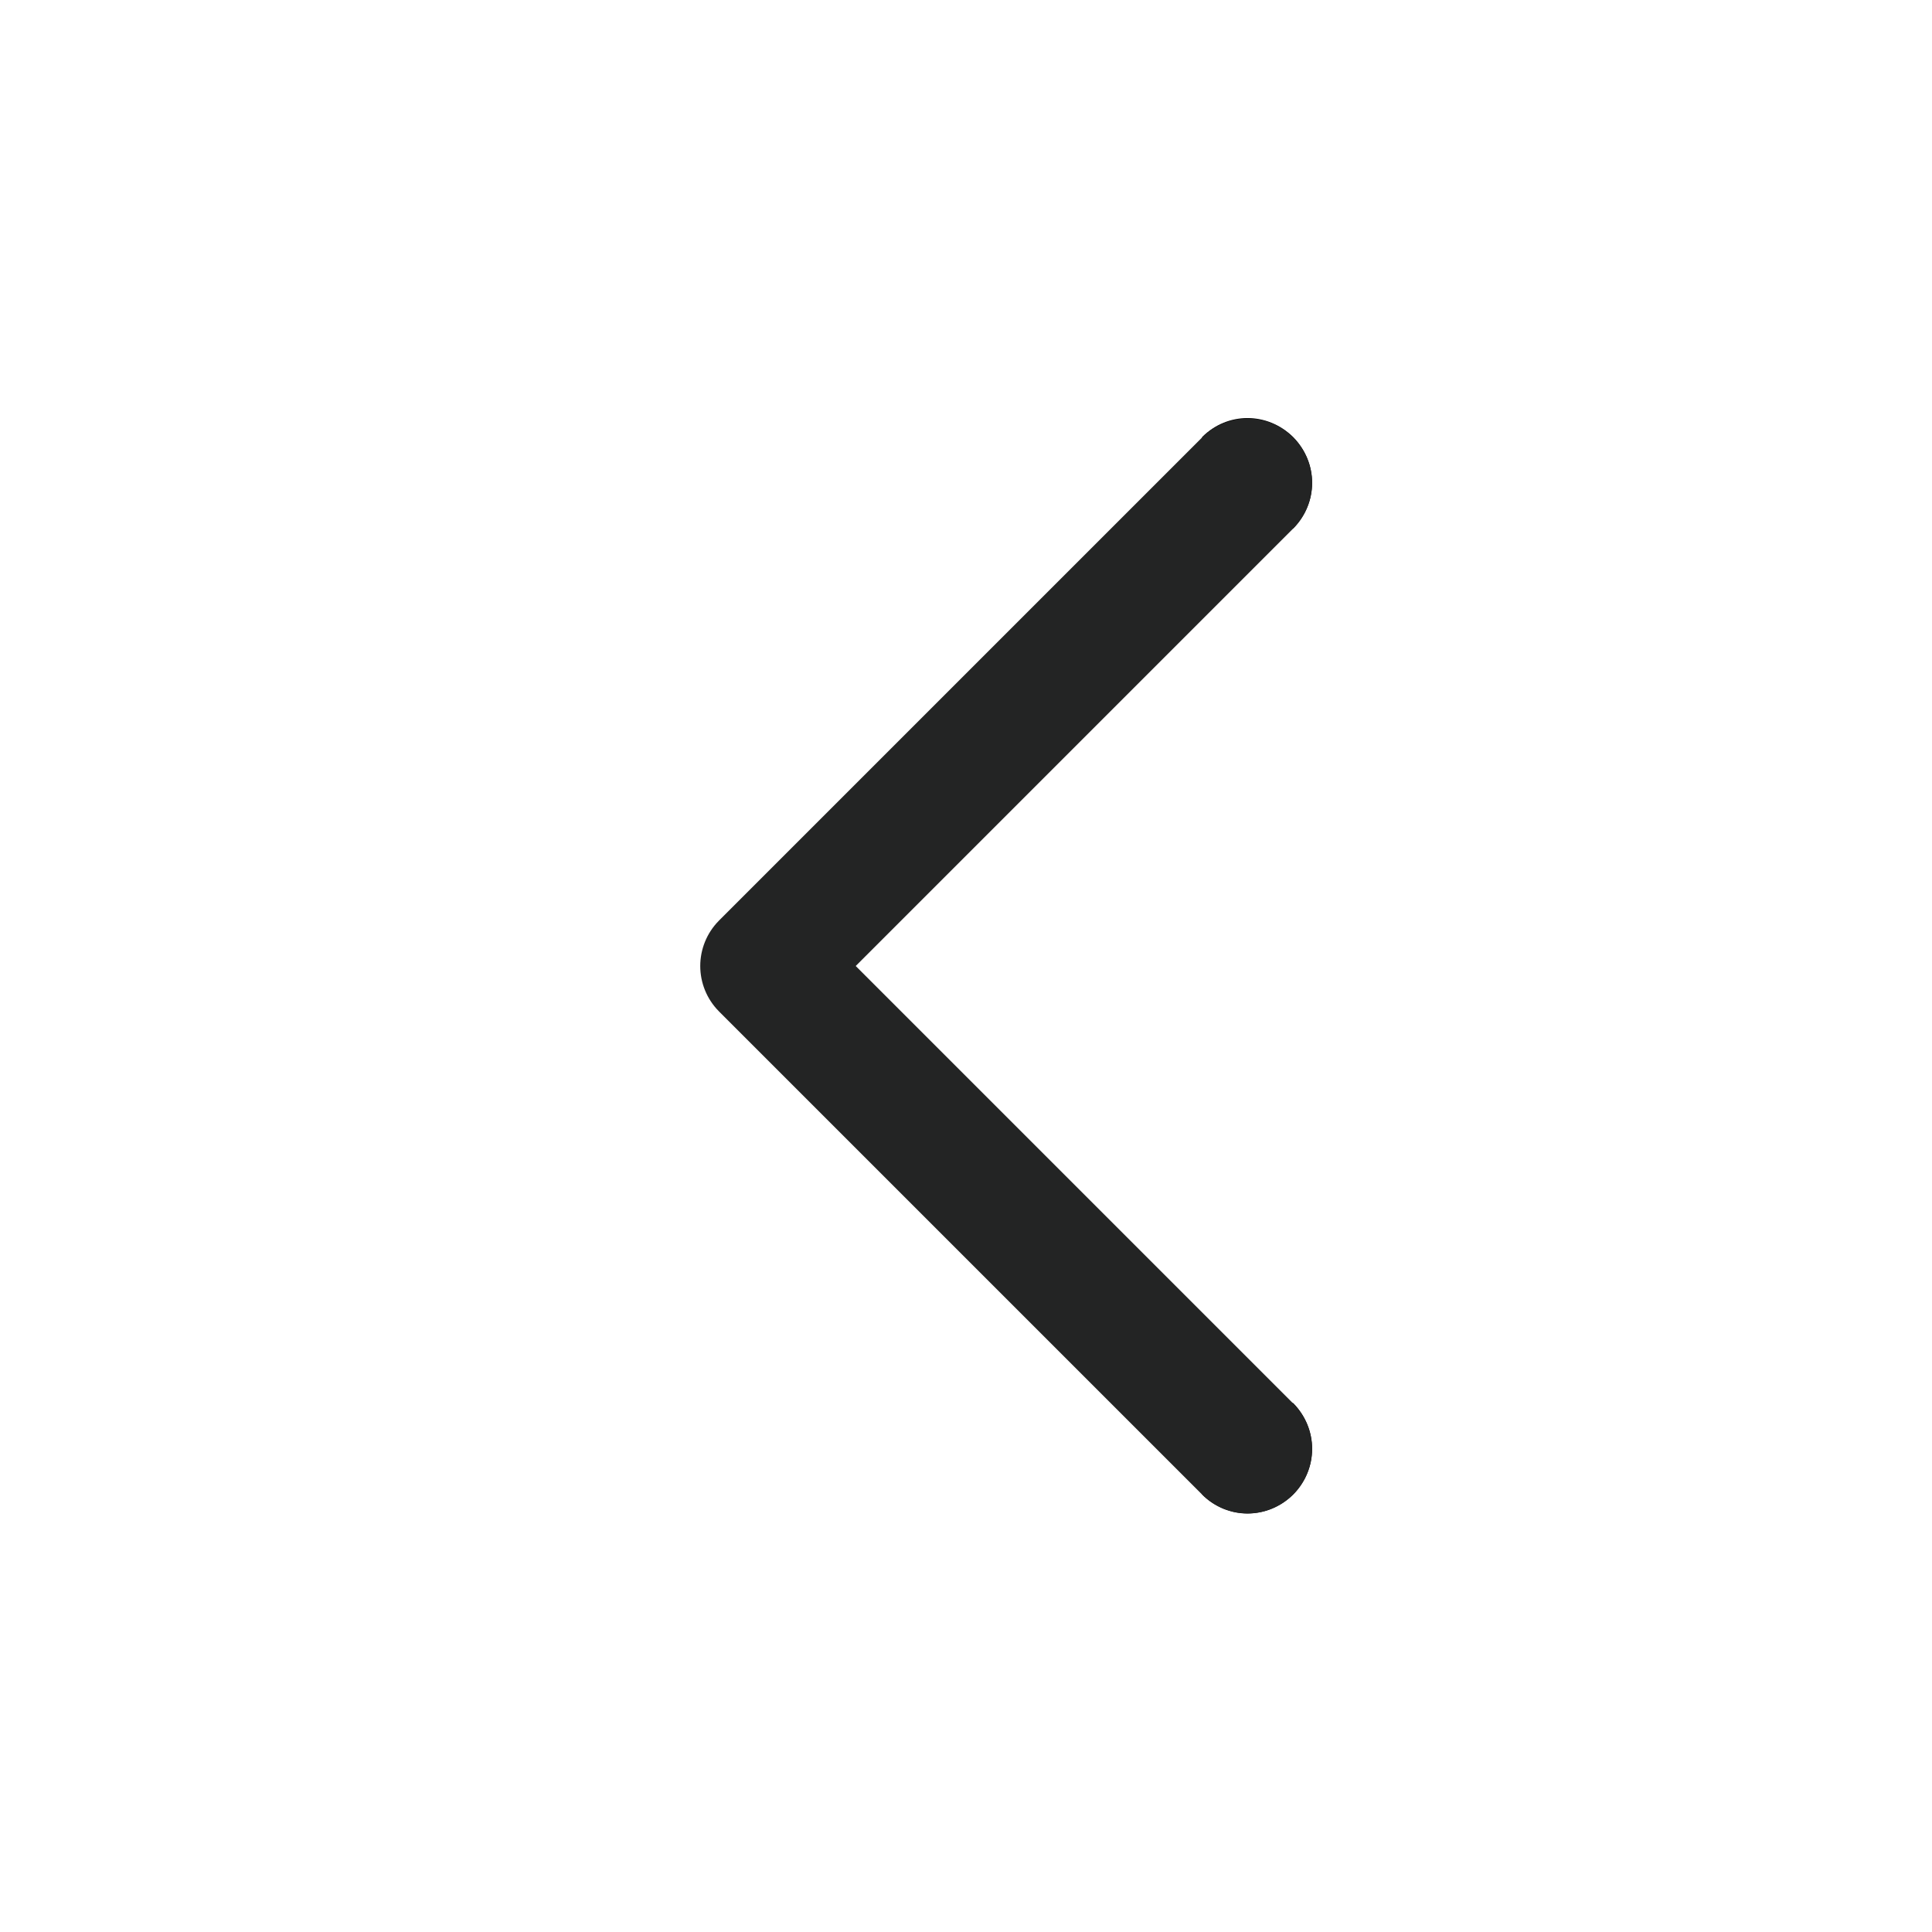
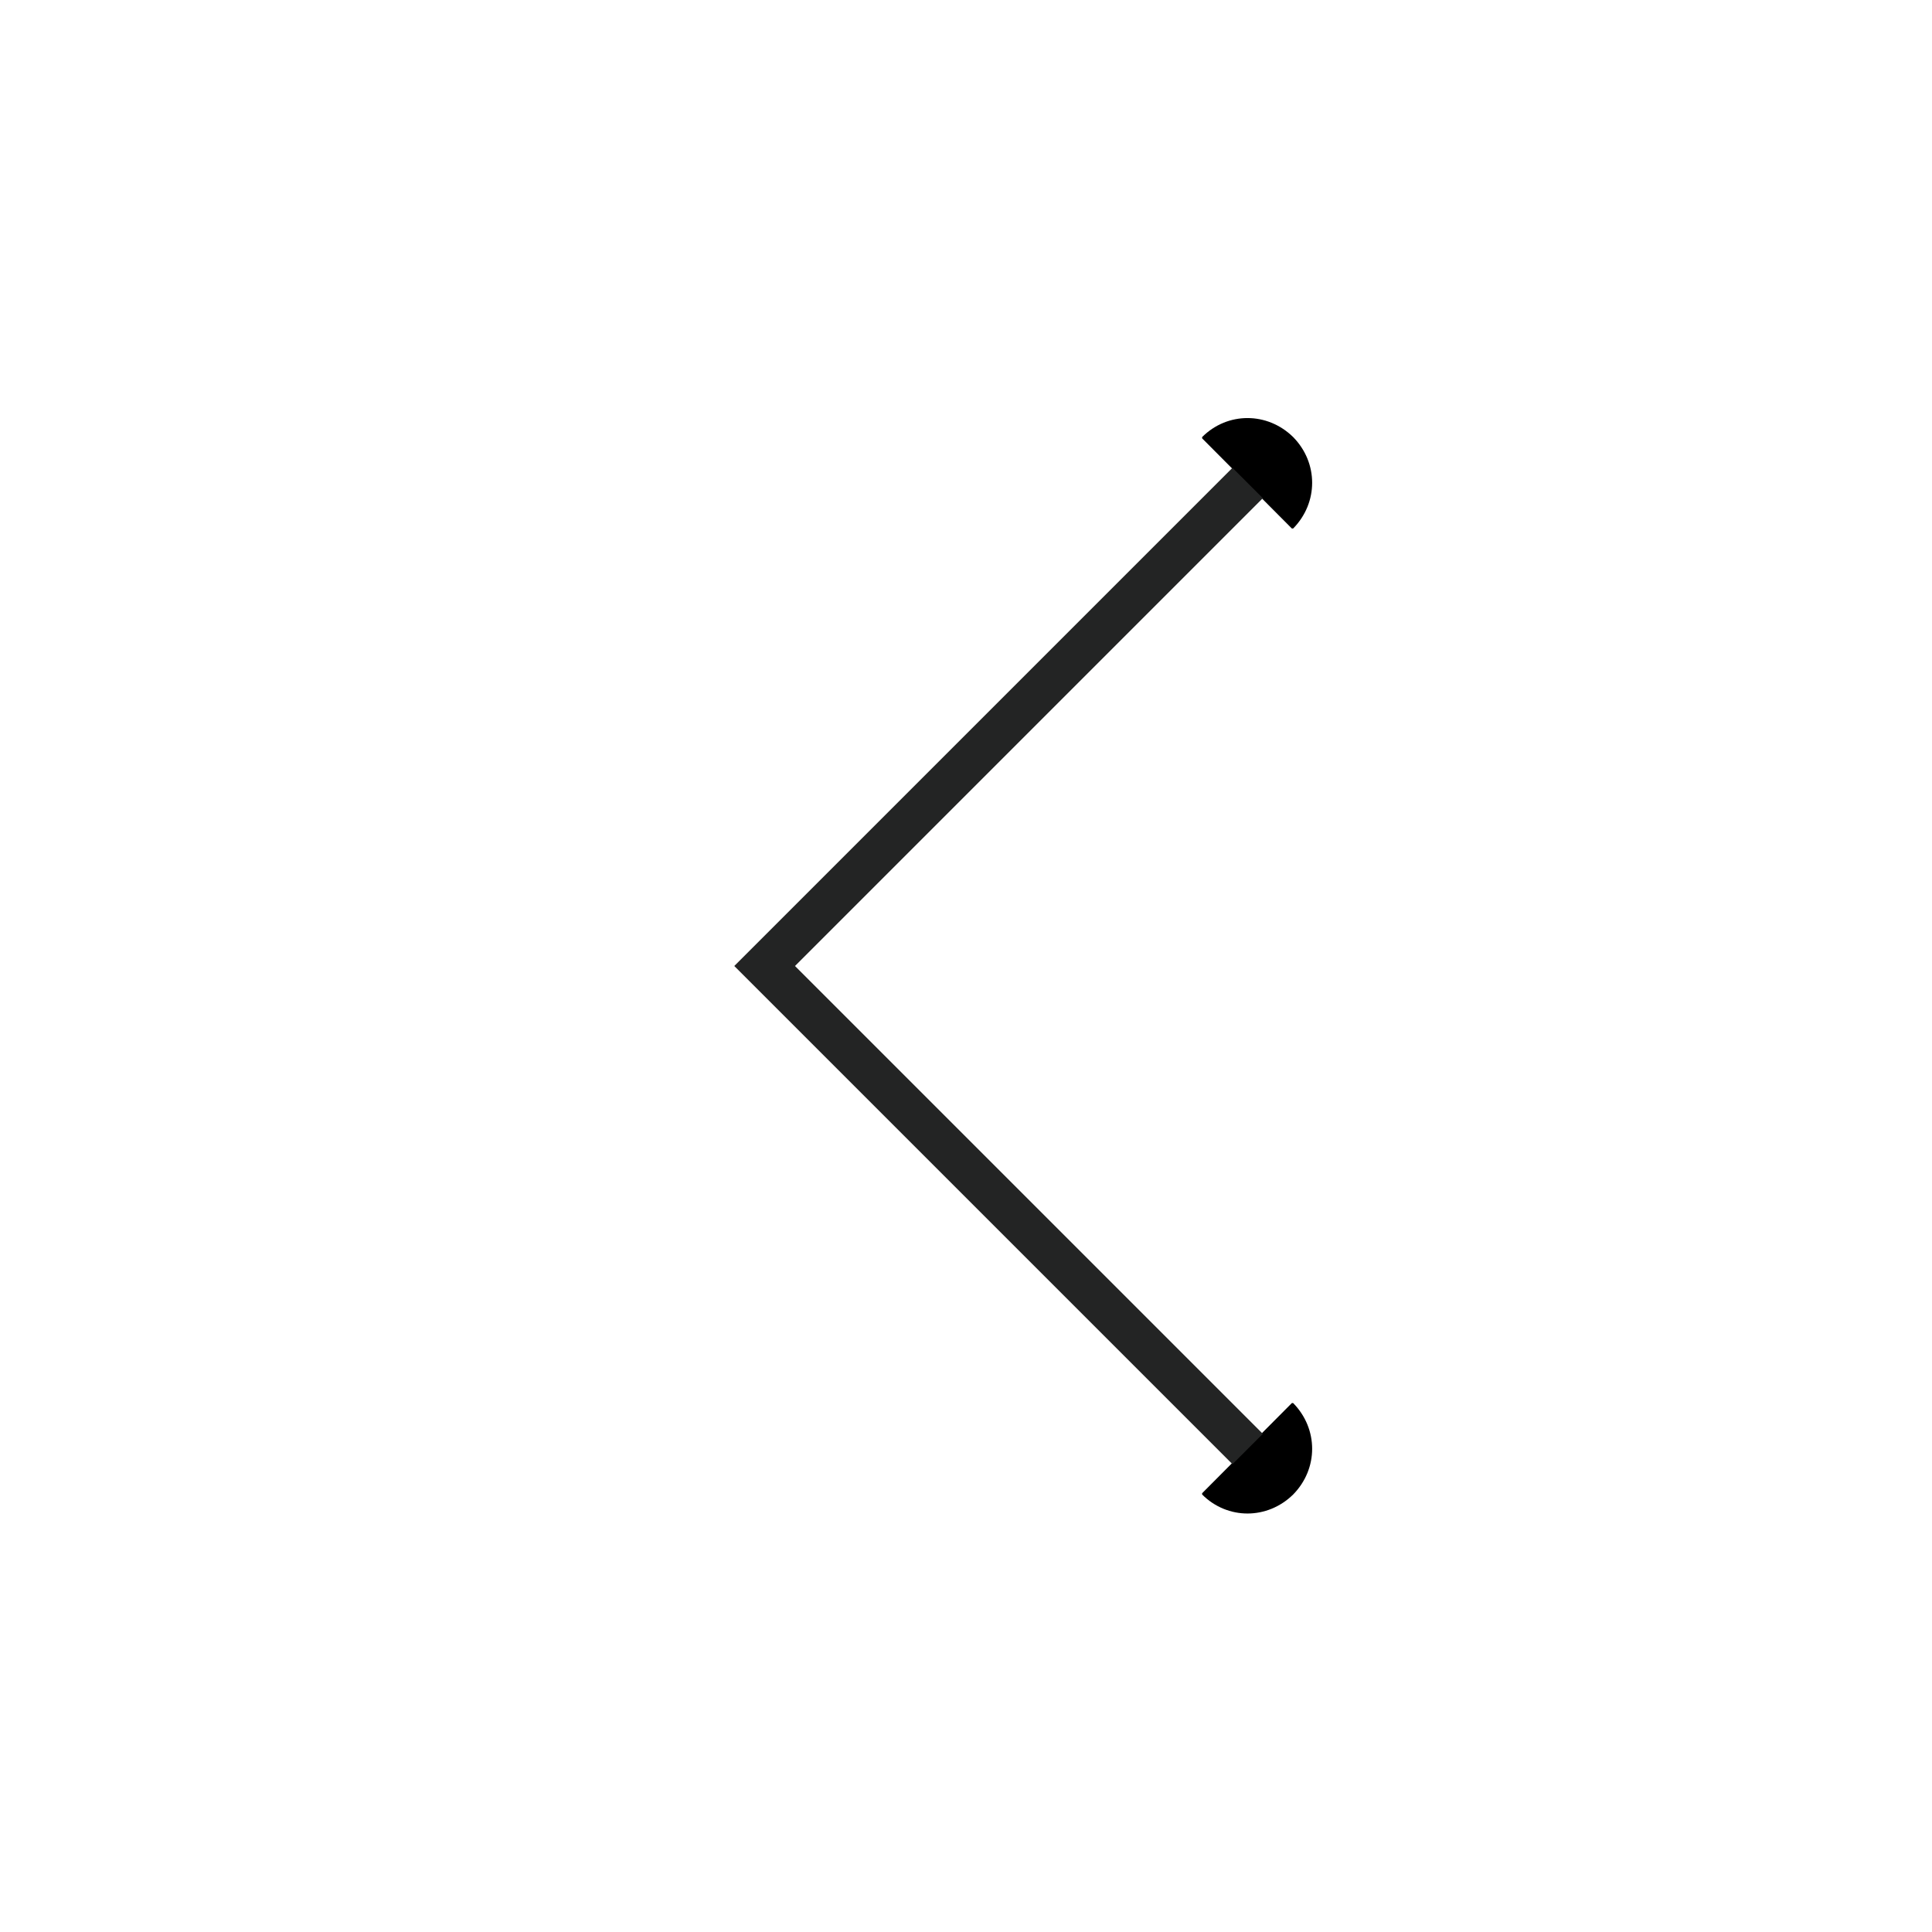
<svg xmlns="http://www.w3.org/2000/svg" width="45" height="45" viewBox="0 0 45 45" fill="none">
  <path id="path" d="M30.09 32.68L30.12 32.68C30.71 33.28 30.71 34.21 30.12 34.81C29.52 35.4 28.59 35.4 28 34.81L28 34.78L30.09 32.68ZM28 10.21L28 10.18C28.59 9.59 29.52 9.59 30.12 10.18C30.71 10.78 30.71 11.71 30.12 12.31L30.09 12.31L28 10.21Z" fill="#000000" fillOpacity="0" fillRule="nonzero" />
-   <path id="path" d="M29.06 33.75L17.81 22.5L29.06 11.25" stroke="#232424" stroke-opacity="1" stroke-width="3" stroke-linejoin="round" stroke-linecap="round" />
+   <path id="path" d="M29.06 33.75L17.81 22.5L29.06 11.25" stroke="#232424" strokeOpacity="1" strokeWidth="3" strokeLinejoin="round" strokeLinecap="round" />
</svg>
